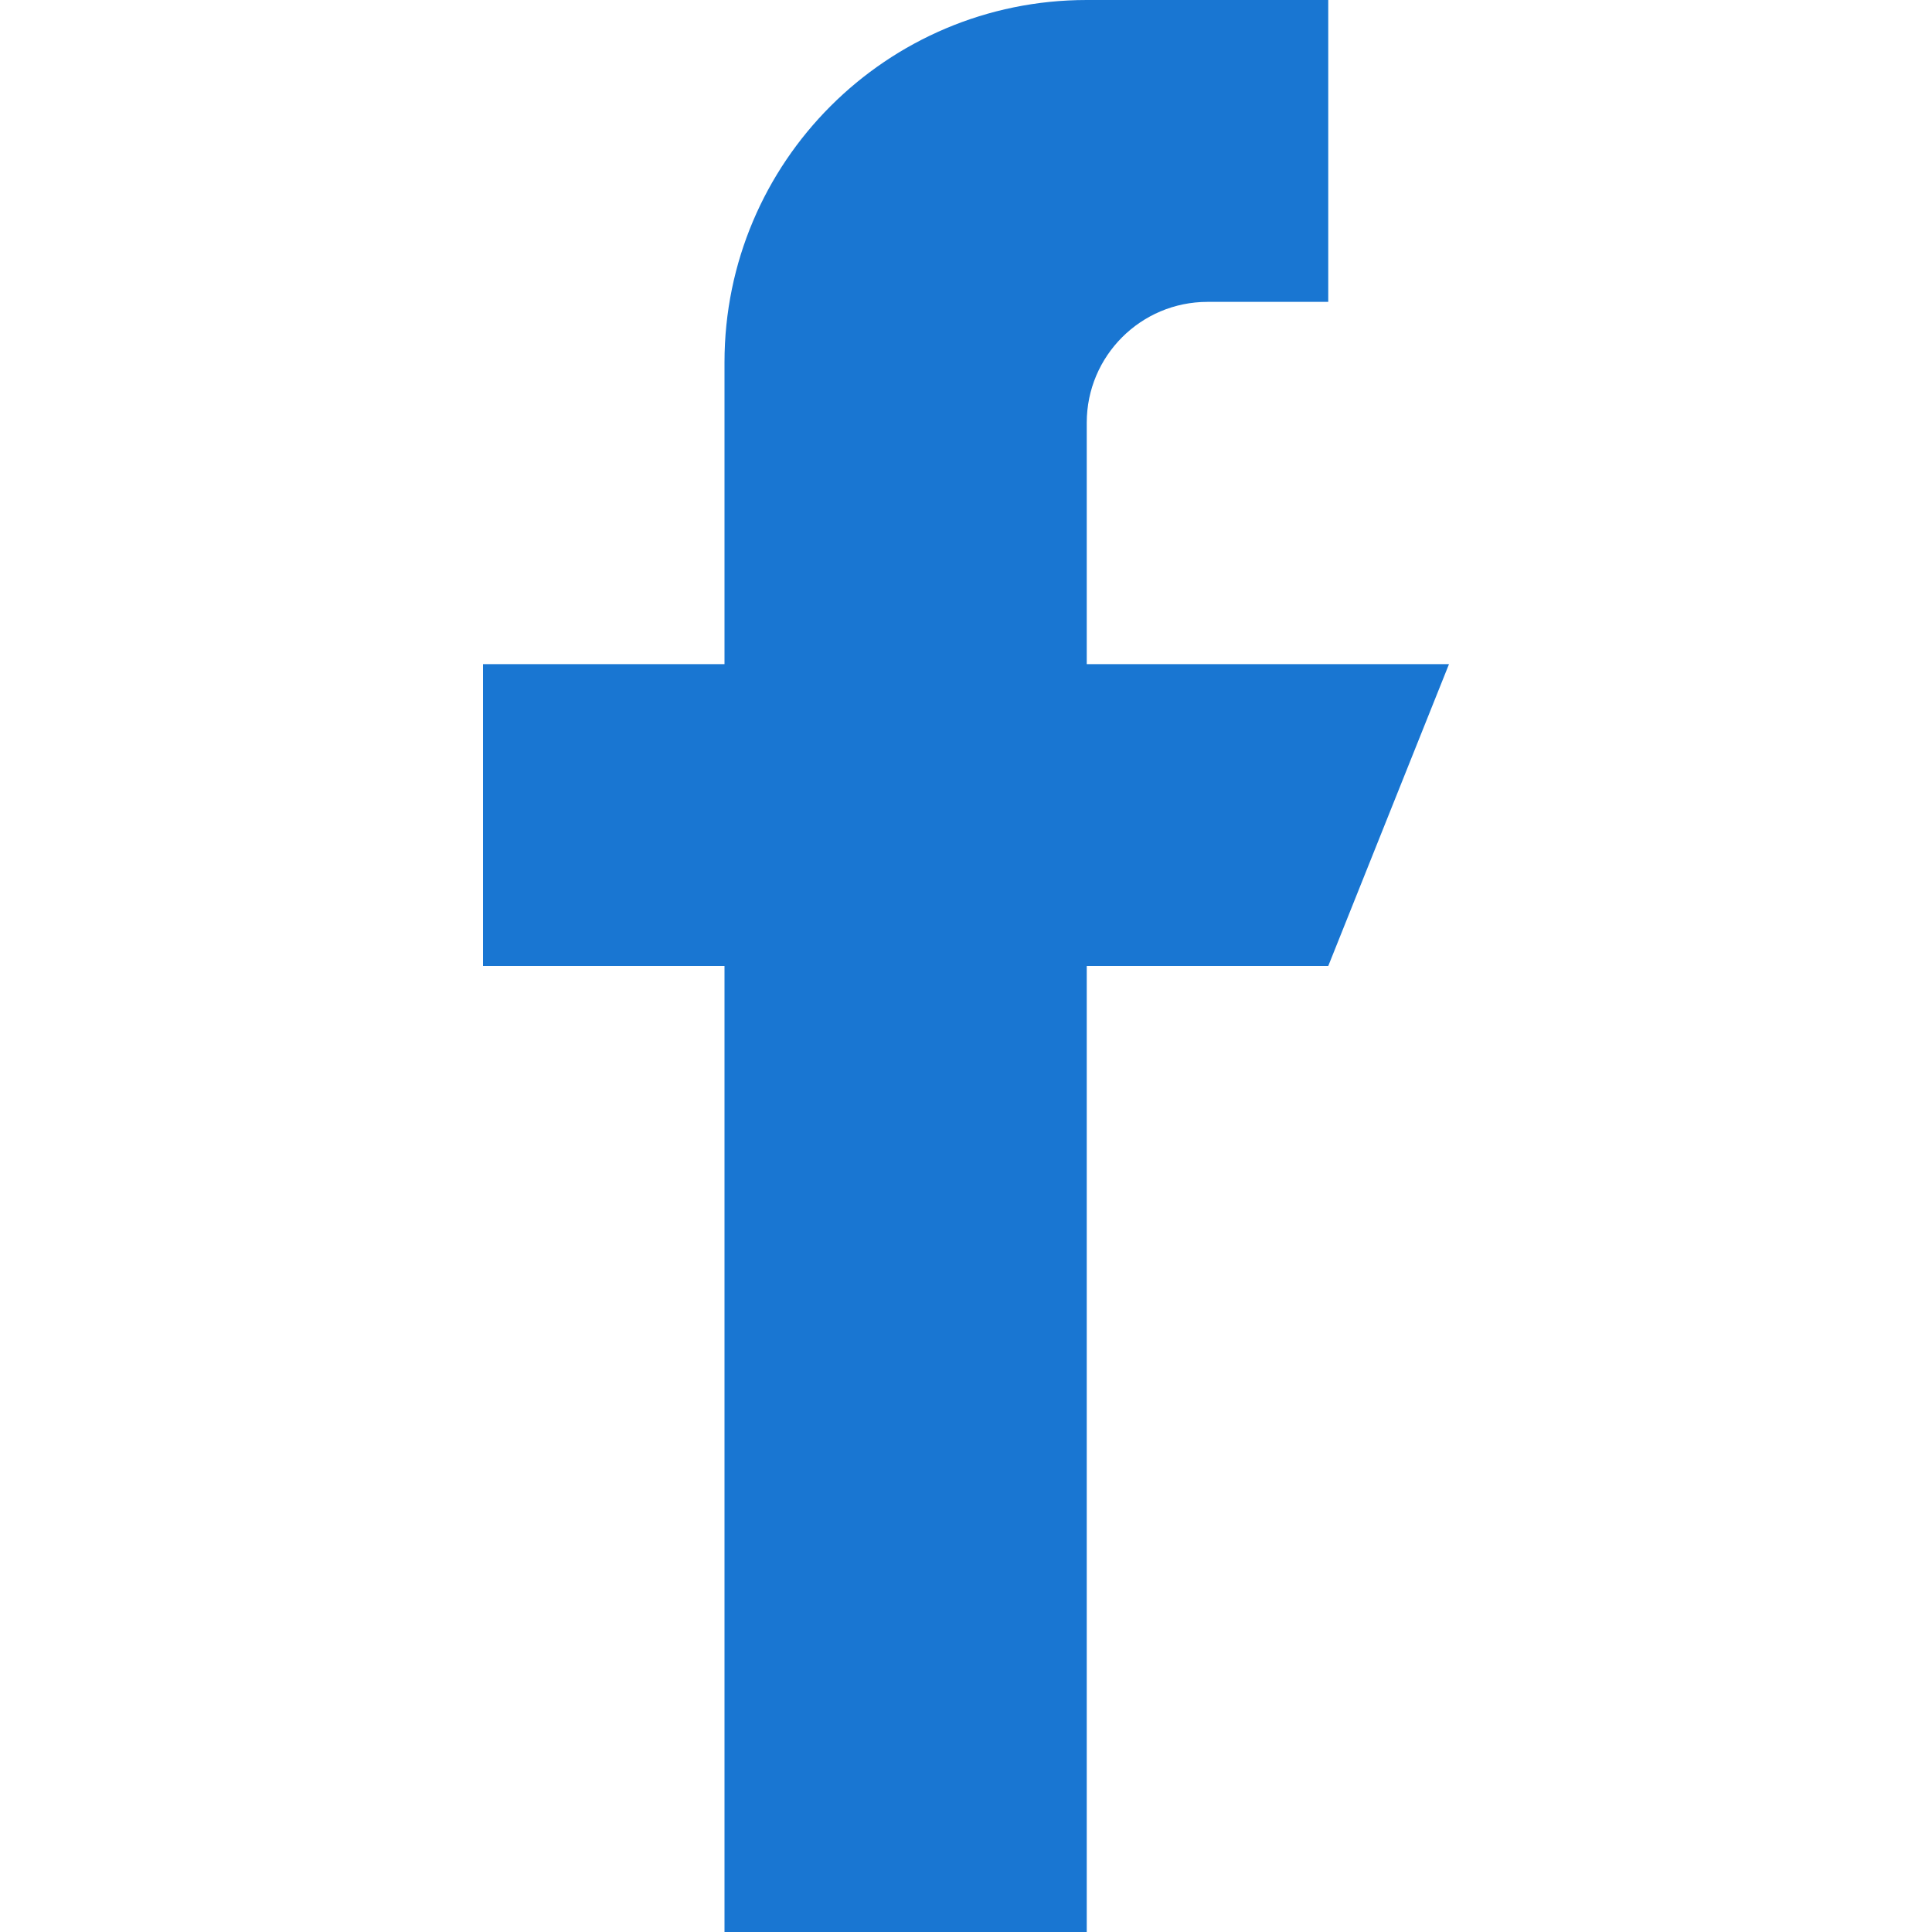
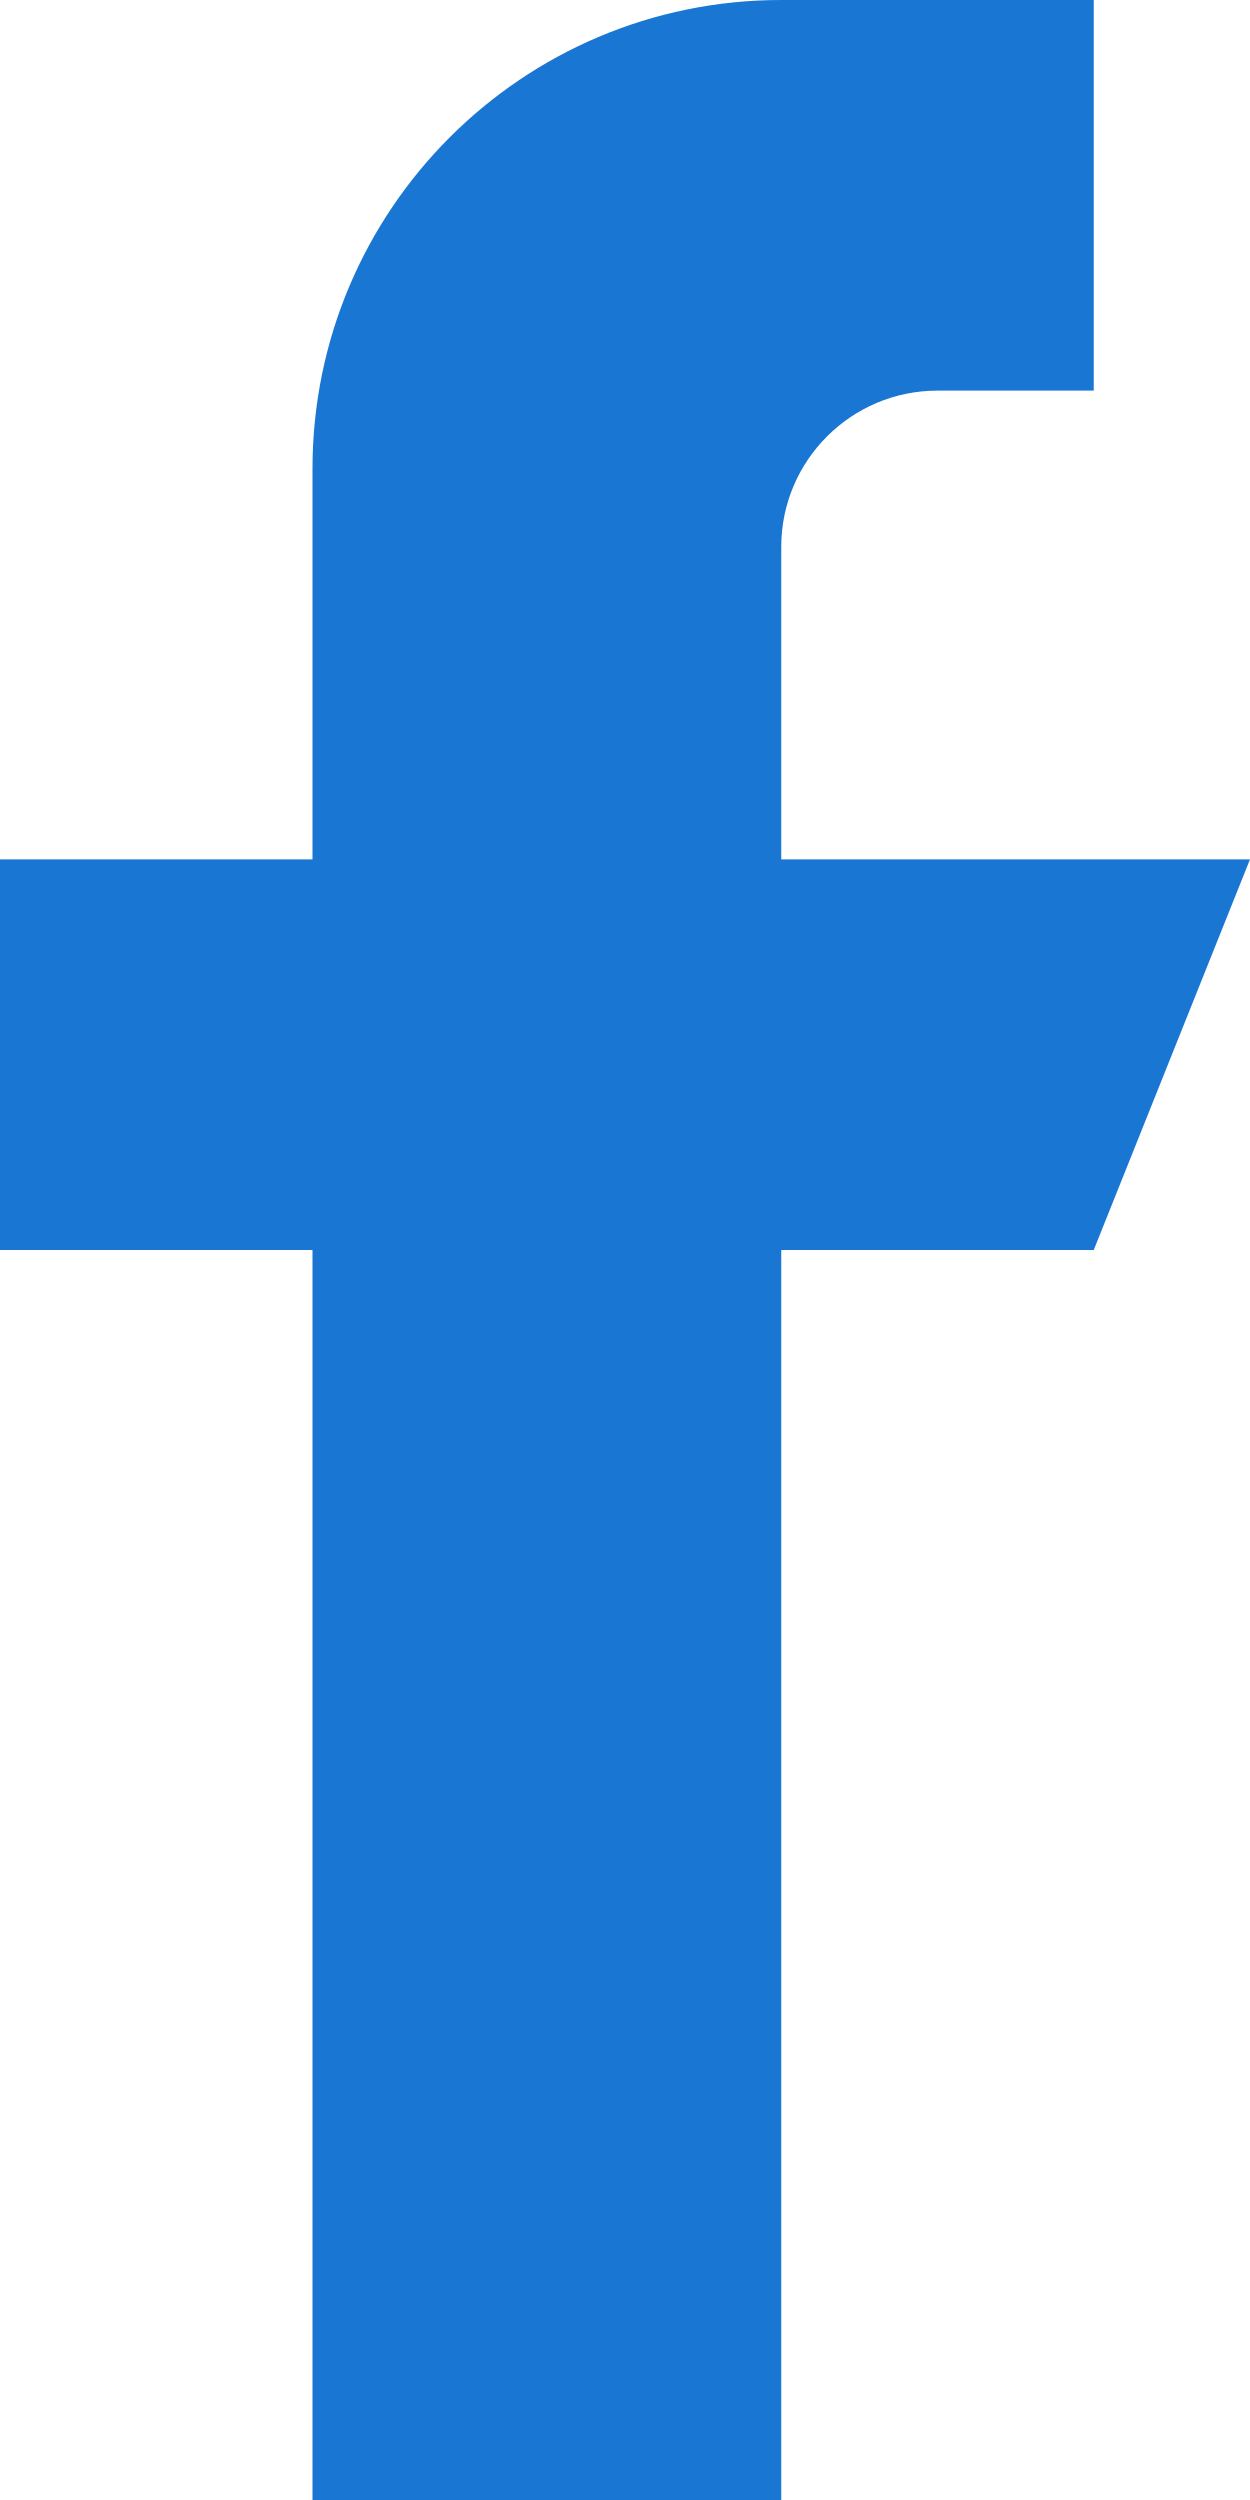
- <svg xmlns="http://www.w3.org/2000/svg" version="1.1" id="Capa_1" x="0px" y="0px" viewBox="0 0 512 512" style="enable-background:new 0 0 512 512;" xml:space="preserve">
-   <path style="fill:#1976D2;" d="M384,176h-96v-64c0-17.664,14.336-32,32-32h32V0h-64l0,0c-53.024,0-96,42.976-96,96v80h-64v80h64v256  h96V256h64L384,176z" />
-   <g>
+ <svg xmlns="http://www.w3.org/2000/svg" width="67.733mm" height="135.467mm" viewBox="0 0 67.733 135.467" version="1.1" id="svg8">
+   <defs id="defs2" />
+   <g id="layer1" transform="translate(-104.4726,169.0309)">
+     <g id="g335" transform="matrix(0.2645833,0,0,0.2645833,70.60595,-169.0309)">
+       <path style="fill:#1976d2" d="m 384,176 h -96 v -64 c 0,-17.664 14.336,-32 32,-32 h 32 V 0 h -64 v 0 c -53.024,0 -96,42.976 -96,96 v 80 h -64 v 80 h 64 v 256 h 96 V 256 h 64 z" id="path280" />
+       <g id="g282">
</g>
-   <g>
+       <g id="g284">
</g>
-   <g>
+       <g id="g286">
</g>
-   <g>
+       <g id="g288">
</g>
-   <g>
+       <g id="g290">
</g>
-   <g>
+       <g id="g292">
</g>
-   <g>
+       <g id="g294">
</g>
-   <g>
+       <g id="g296">
</g>
-   <g>
+       <g id="g298">
</g>
-   <g>
+       <g id="g300">
</g>
-   <g>
+       <g id="g302">
</g>
-   <g>
+       <g id="g304">
</g>
-   <g>
+       <g id="g306">
</g>
-   <g>
+       <g id="g308">
</g>
-   <g>
+       <g id="g310">
</g>
+     </g>
+   </g>
</svg>
